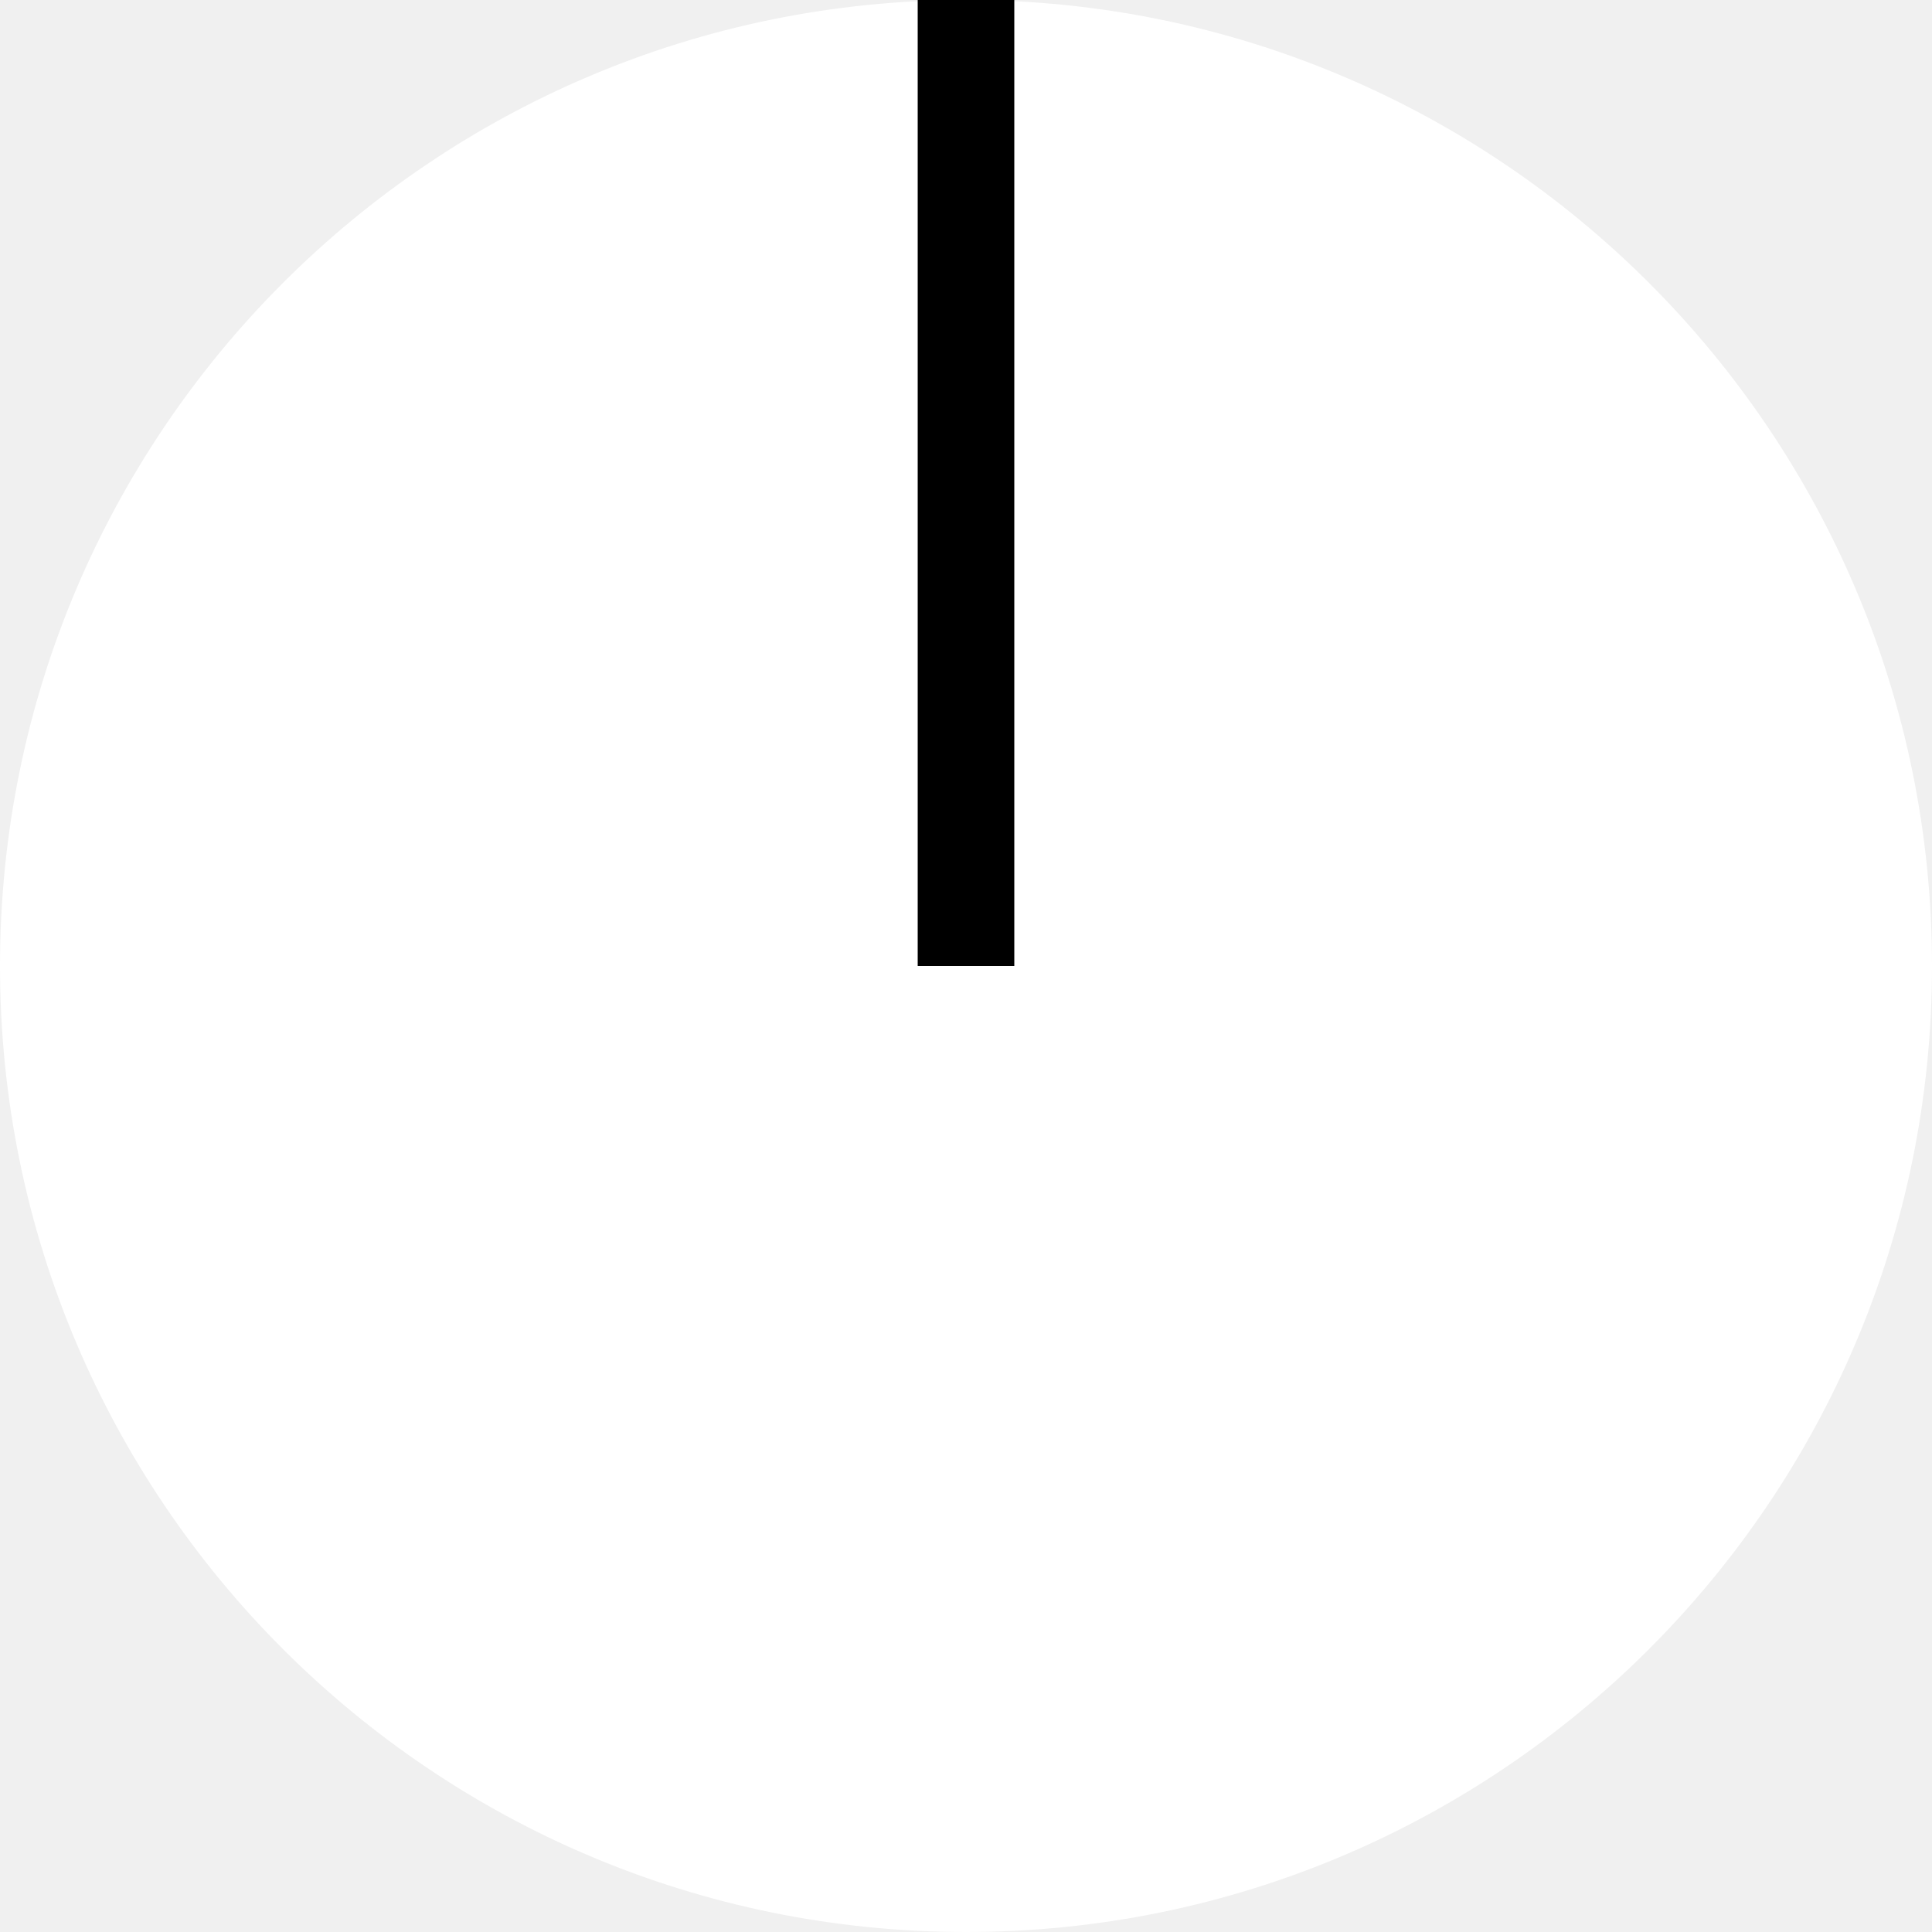
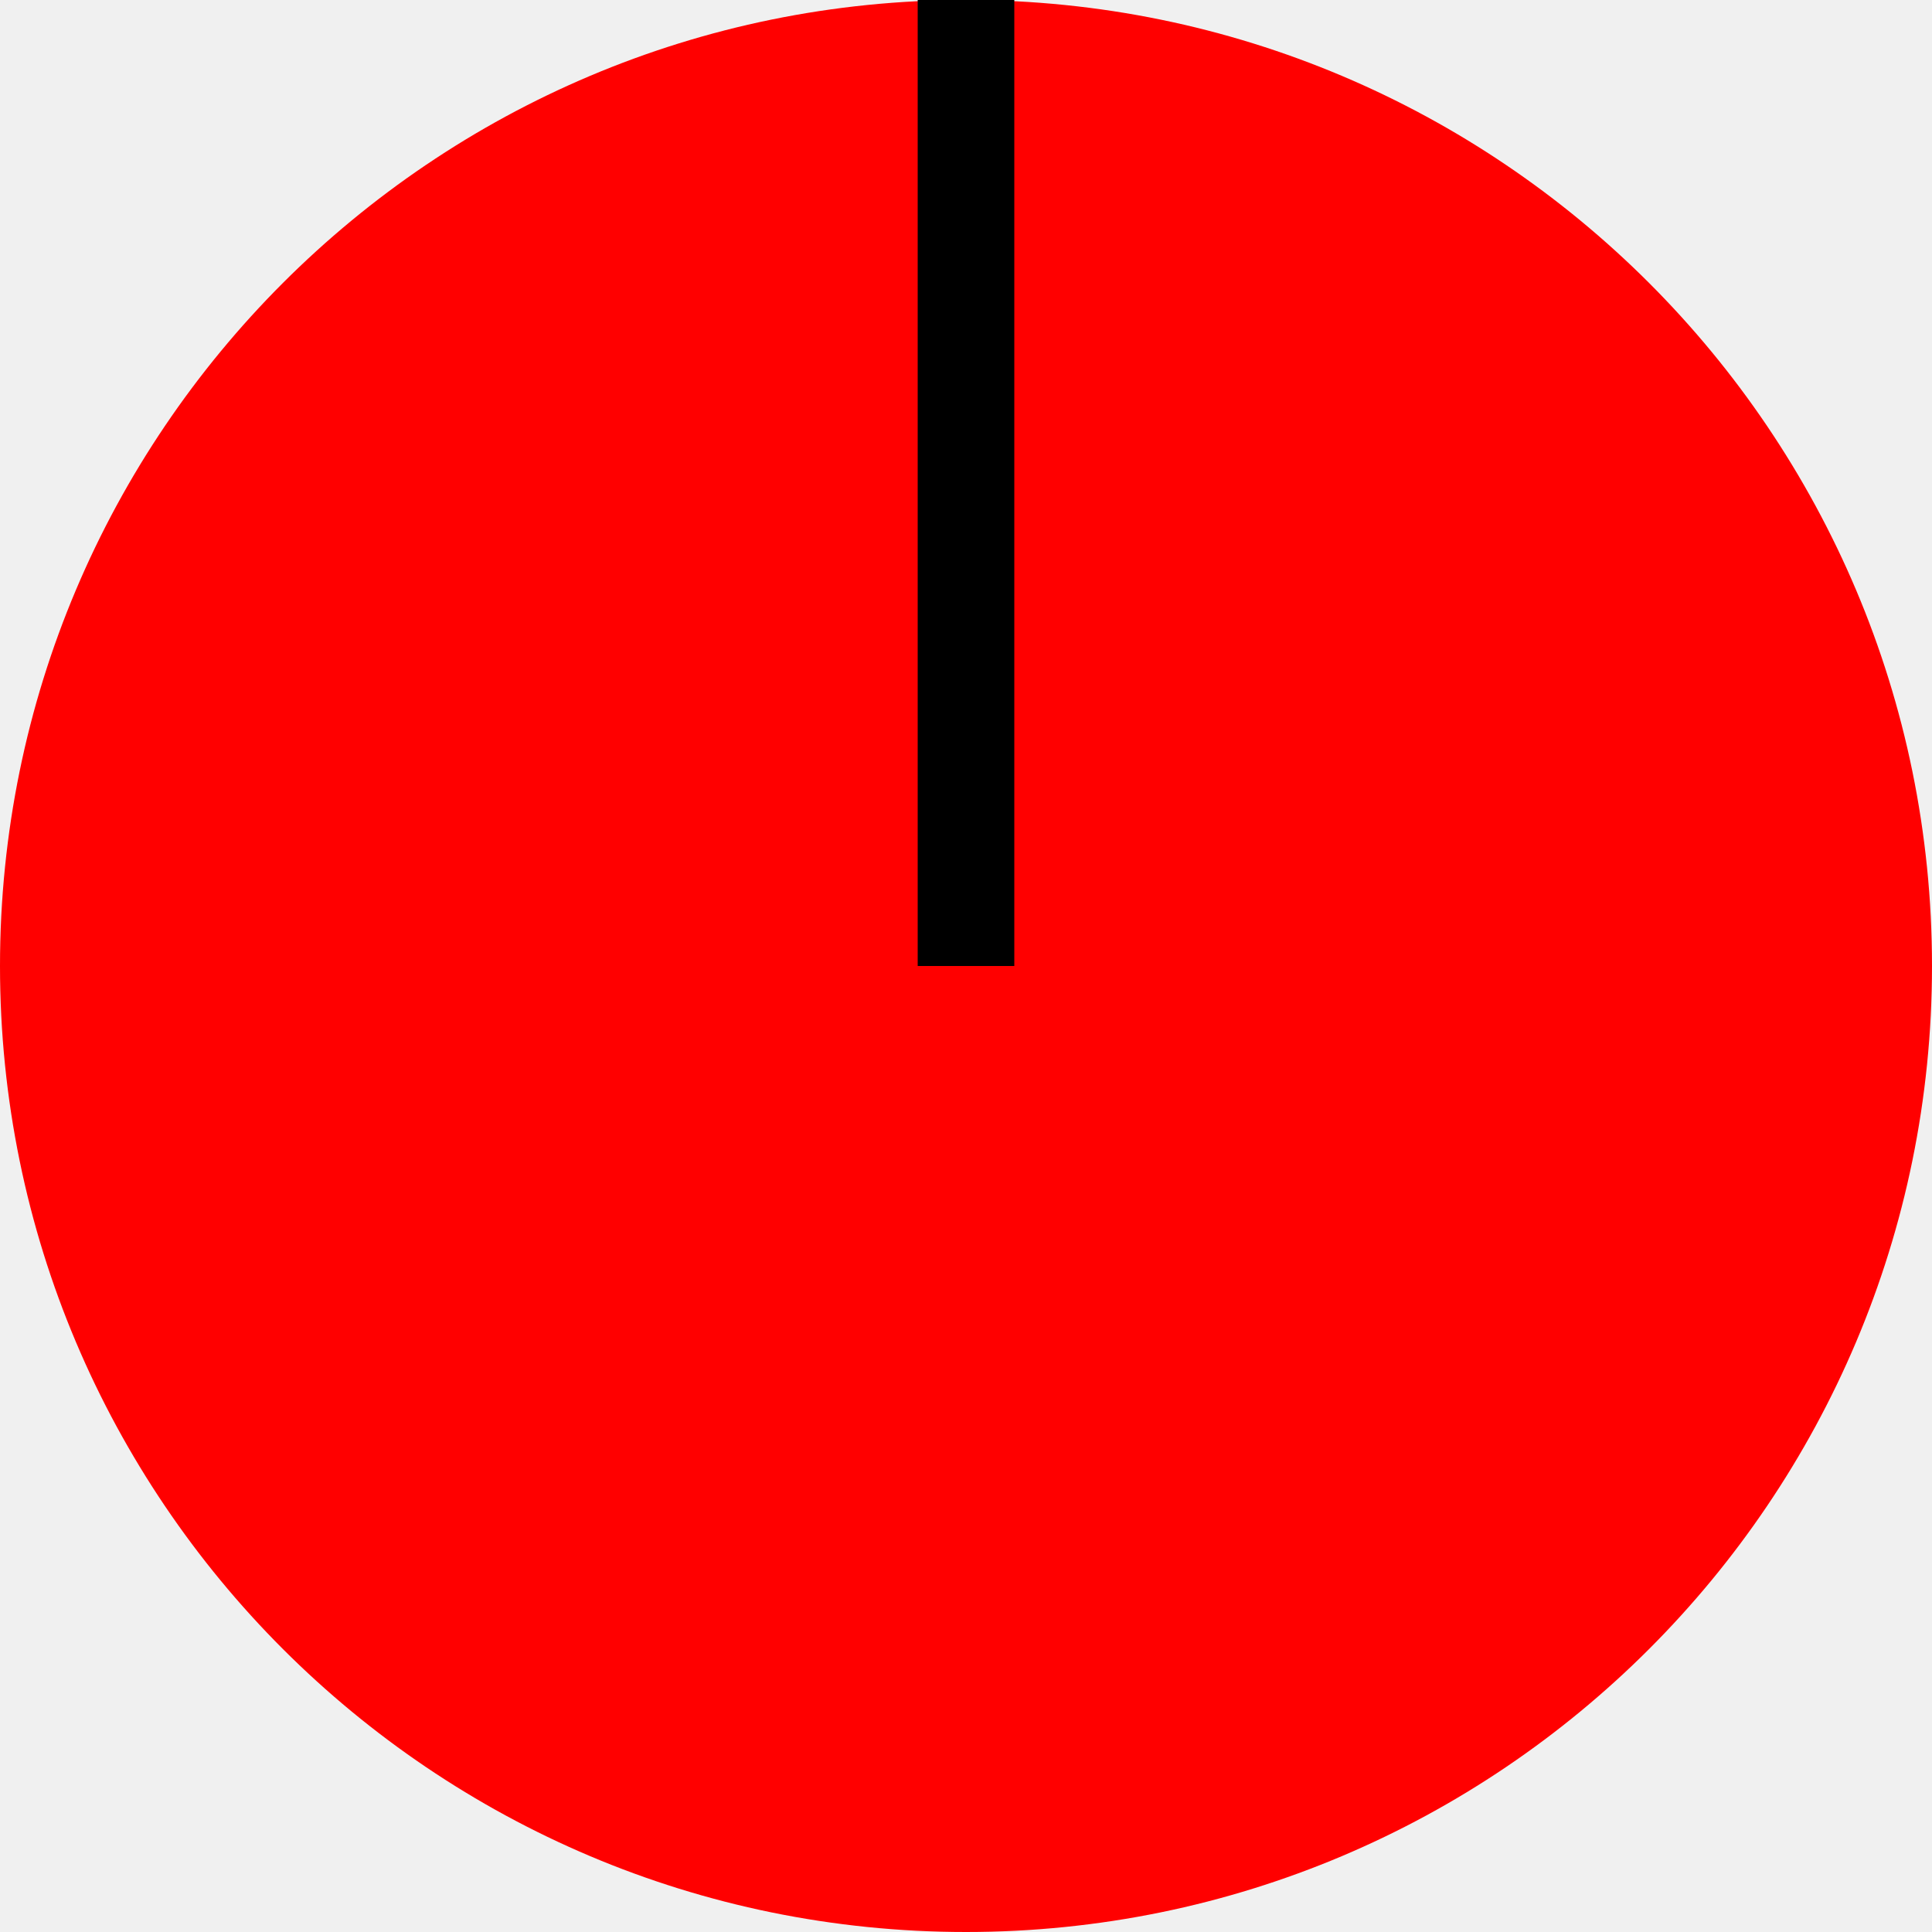
<svg xmlns="http://www.w3.org/2000/svg" width="50" height="50" id="Her" viewBox="0 0 50 50">
-   <circle cx="25" cy="25" r="25" fill="#FFFFFF" />
+   <circle cx="25" cy="25" r="25" fill="#FF0000" />
  <g stroke="#000000">
    <line x1="25" x2="25" y1="0" y2="25" stroke-width="2.5" />
  </g>
</svg>
